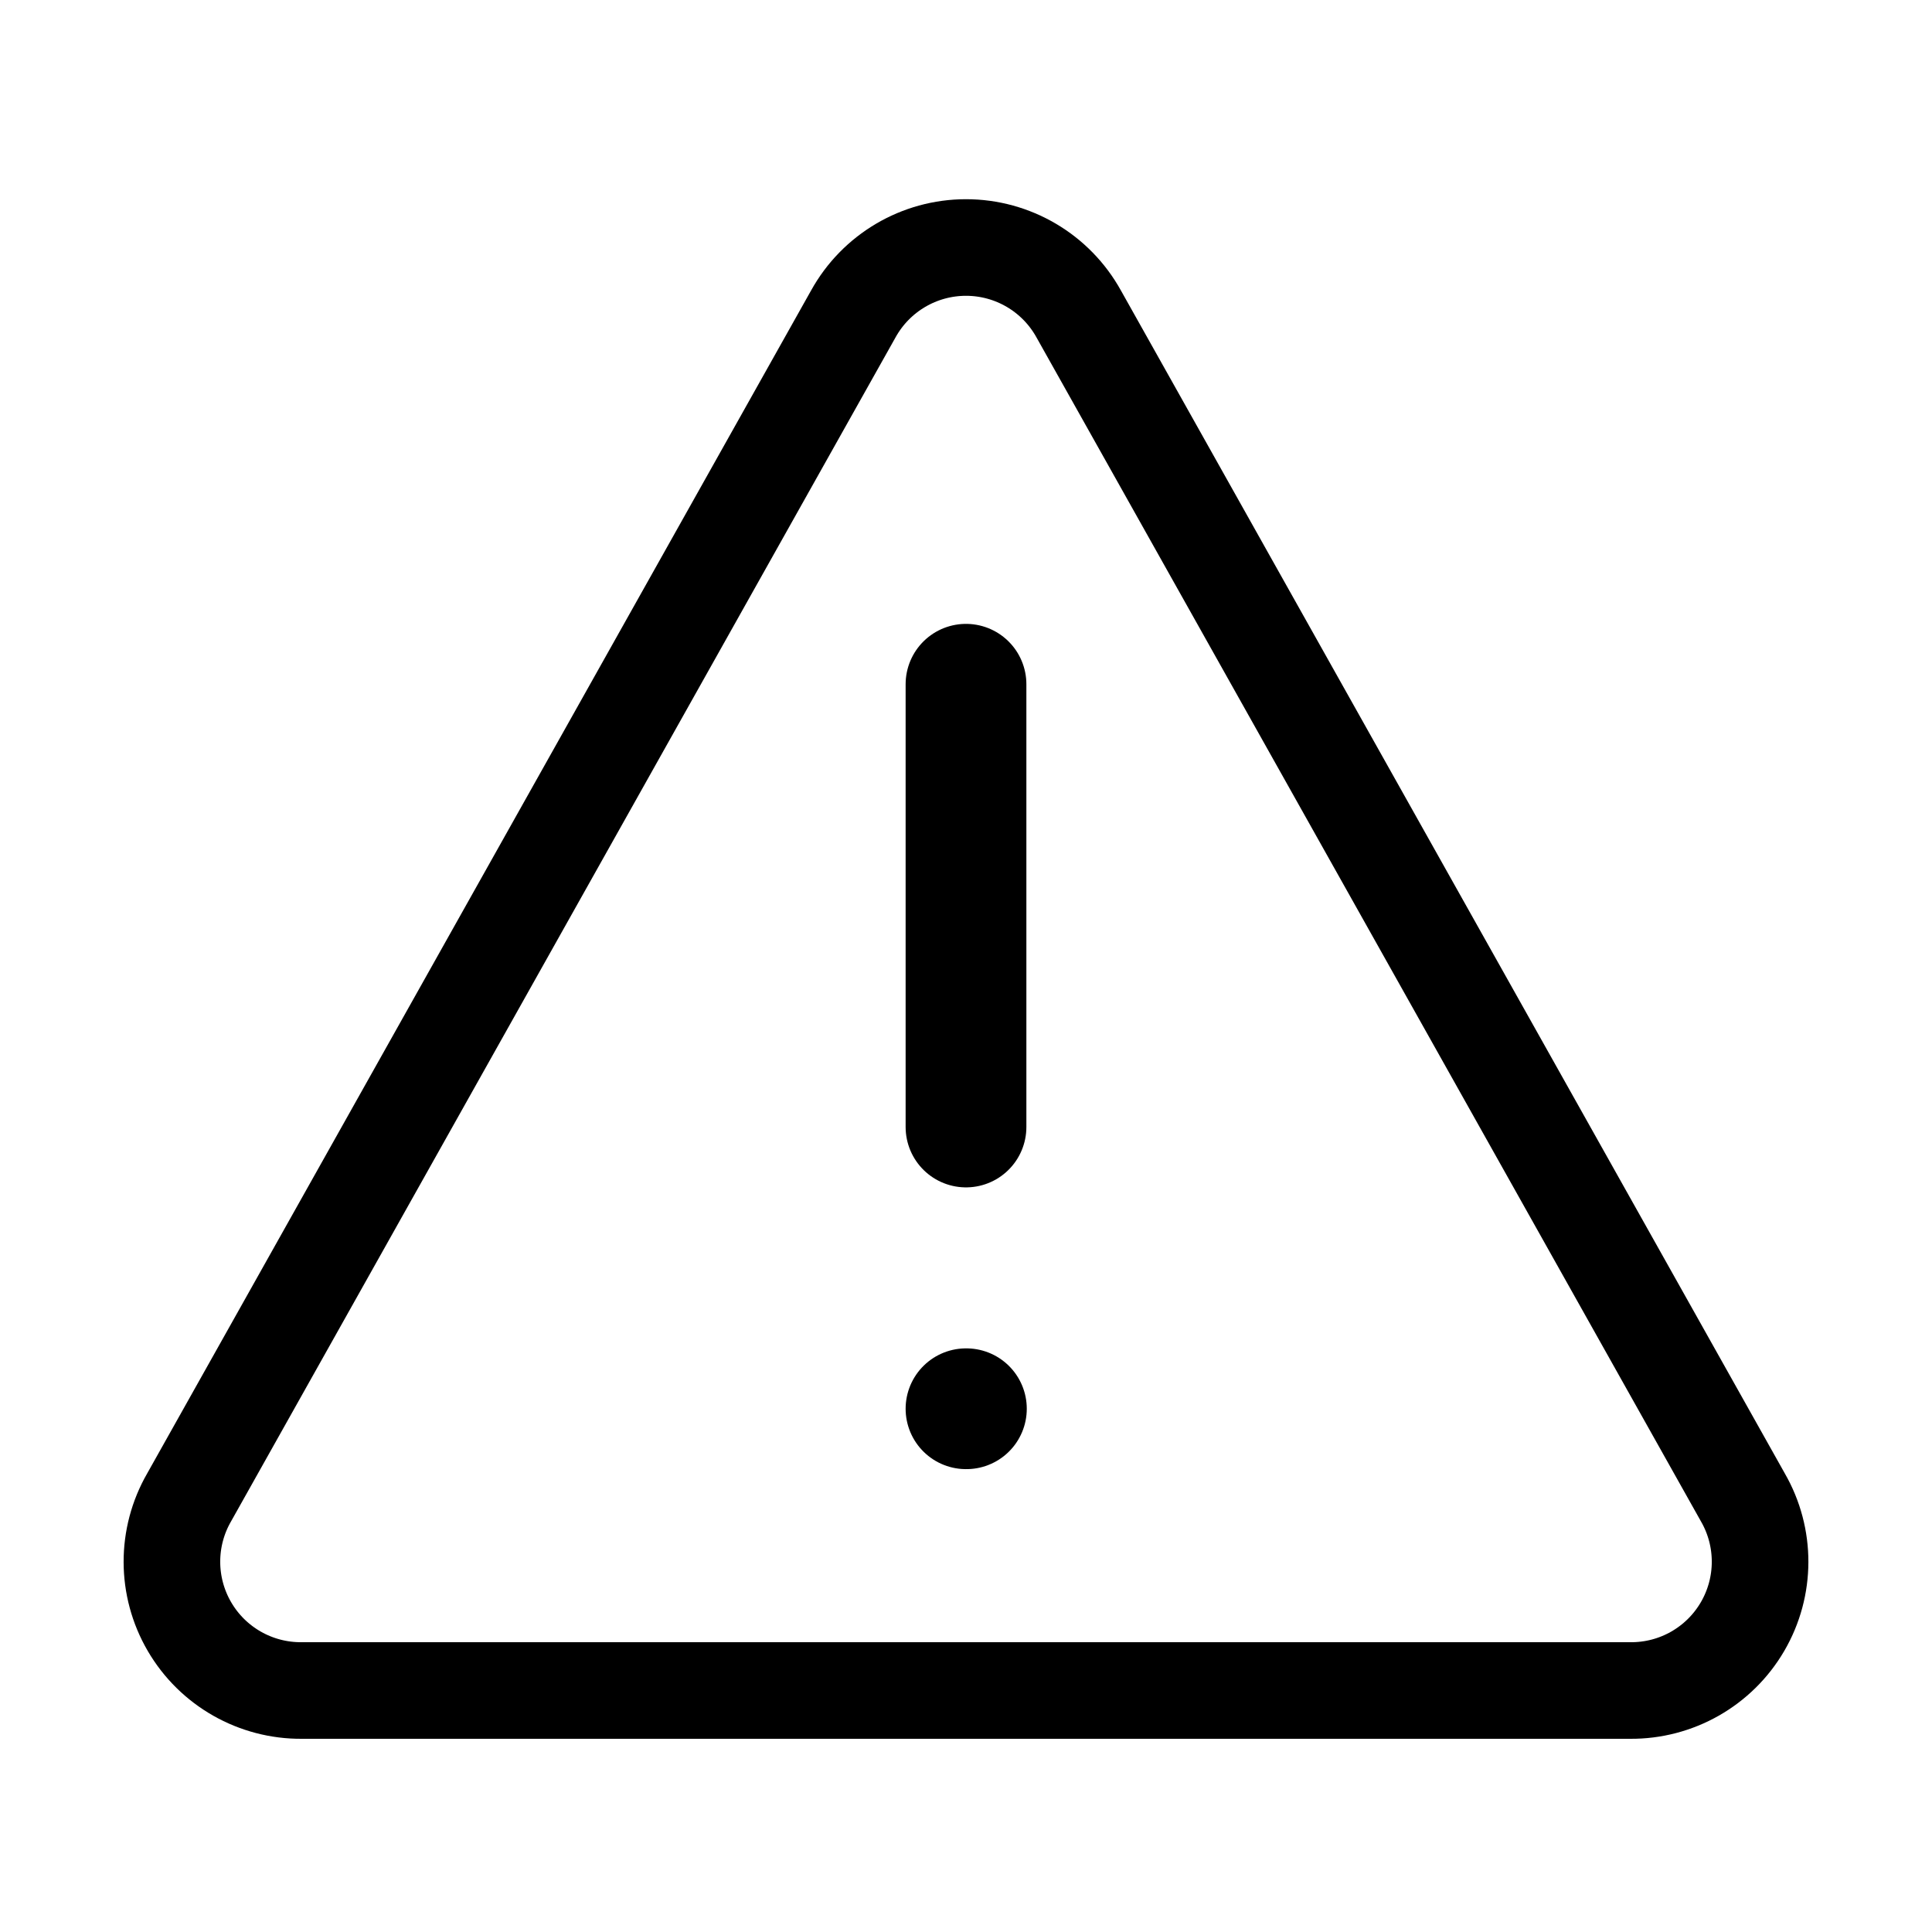
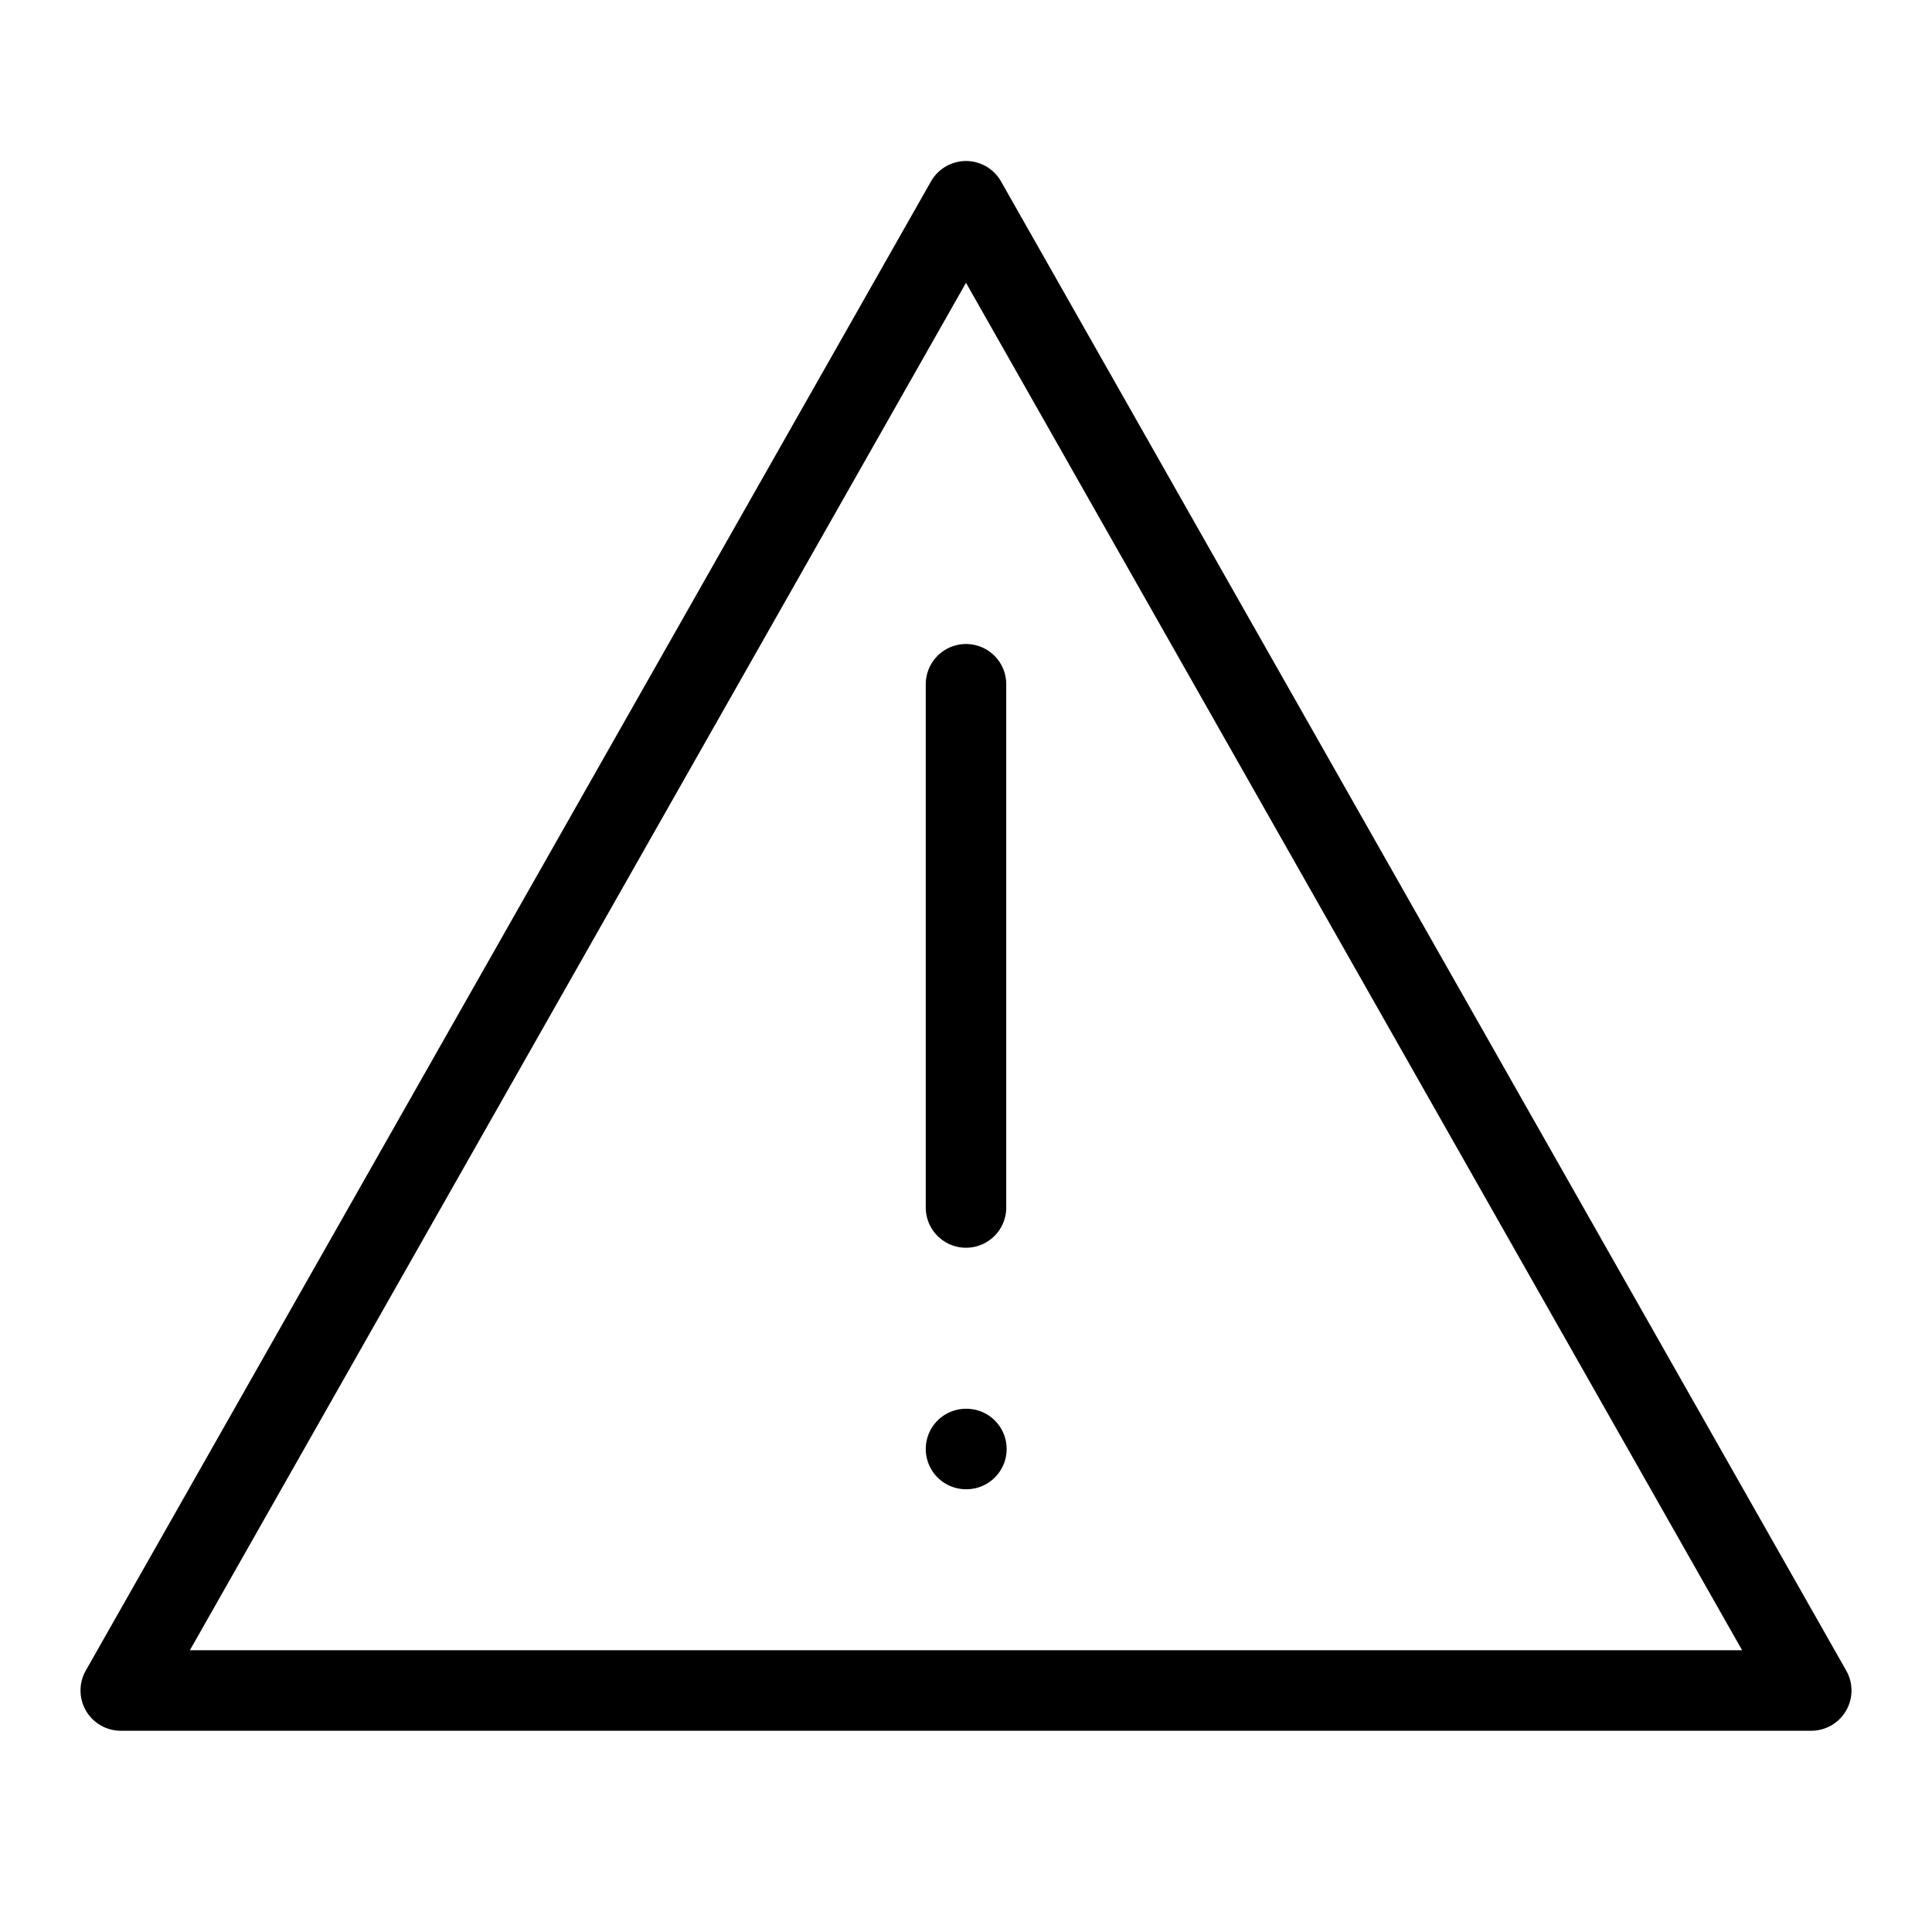
<svg xmlns="http://www.w3.org/2000/svg" viewBox="0 0 48 48">
-   <path d="M21.2 7.8 4.7 37.2A3.2 3.2 0 0 0 7.5 42h33a3.2 3.2 0 0 0 2.8-4.8L26.8 7.8a3.2 3.2 0 0 0-5.6 0Z" fill="none" stroke="#000" stroke-linejoin="round" stroke-width="2.4" />
-   <path d="M24 17v11M24 35h.01" fill="none" stroke="#000" stroke-linecap="round" stroke-width="3" />
+   <g fill="none" stroke="#000" stroke-linecap="round" stroke-linejoin="round" stroke-width="2">
+     <path d="M24 5 45 42H3L24 5Z" />
+     <path d="M24 17v13M24 36h.01" />
+   </g>
</svg>
